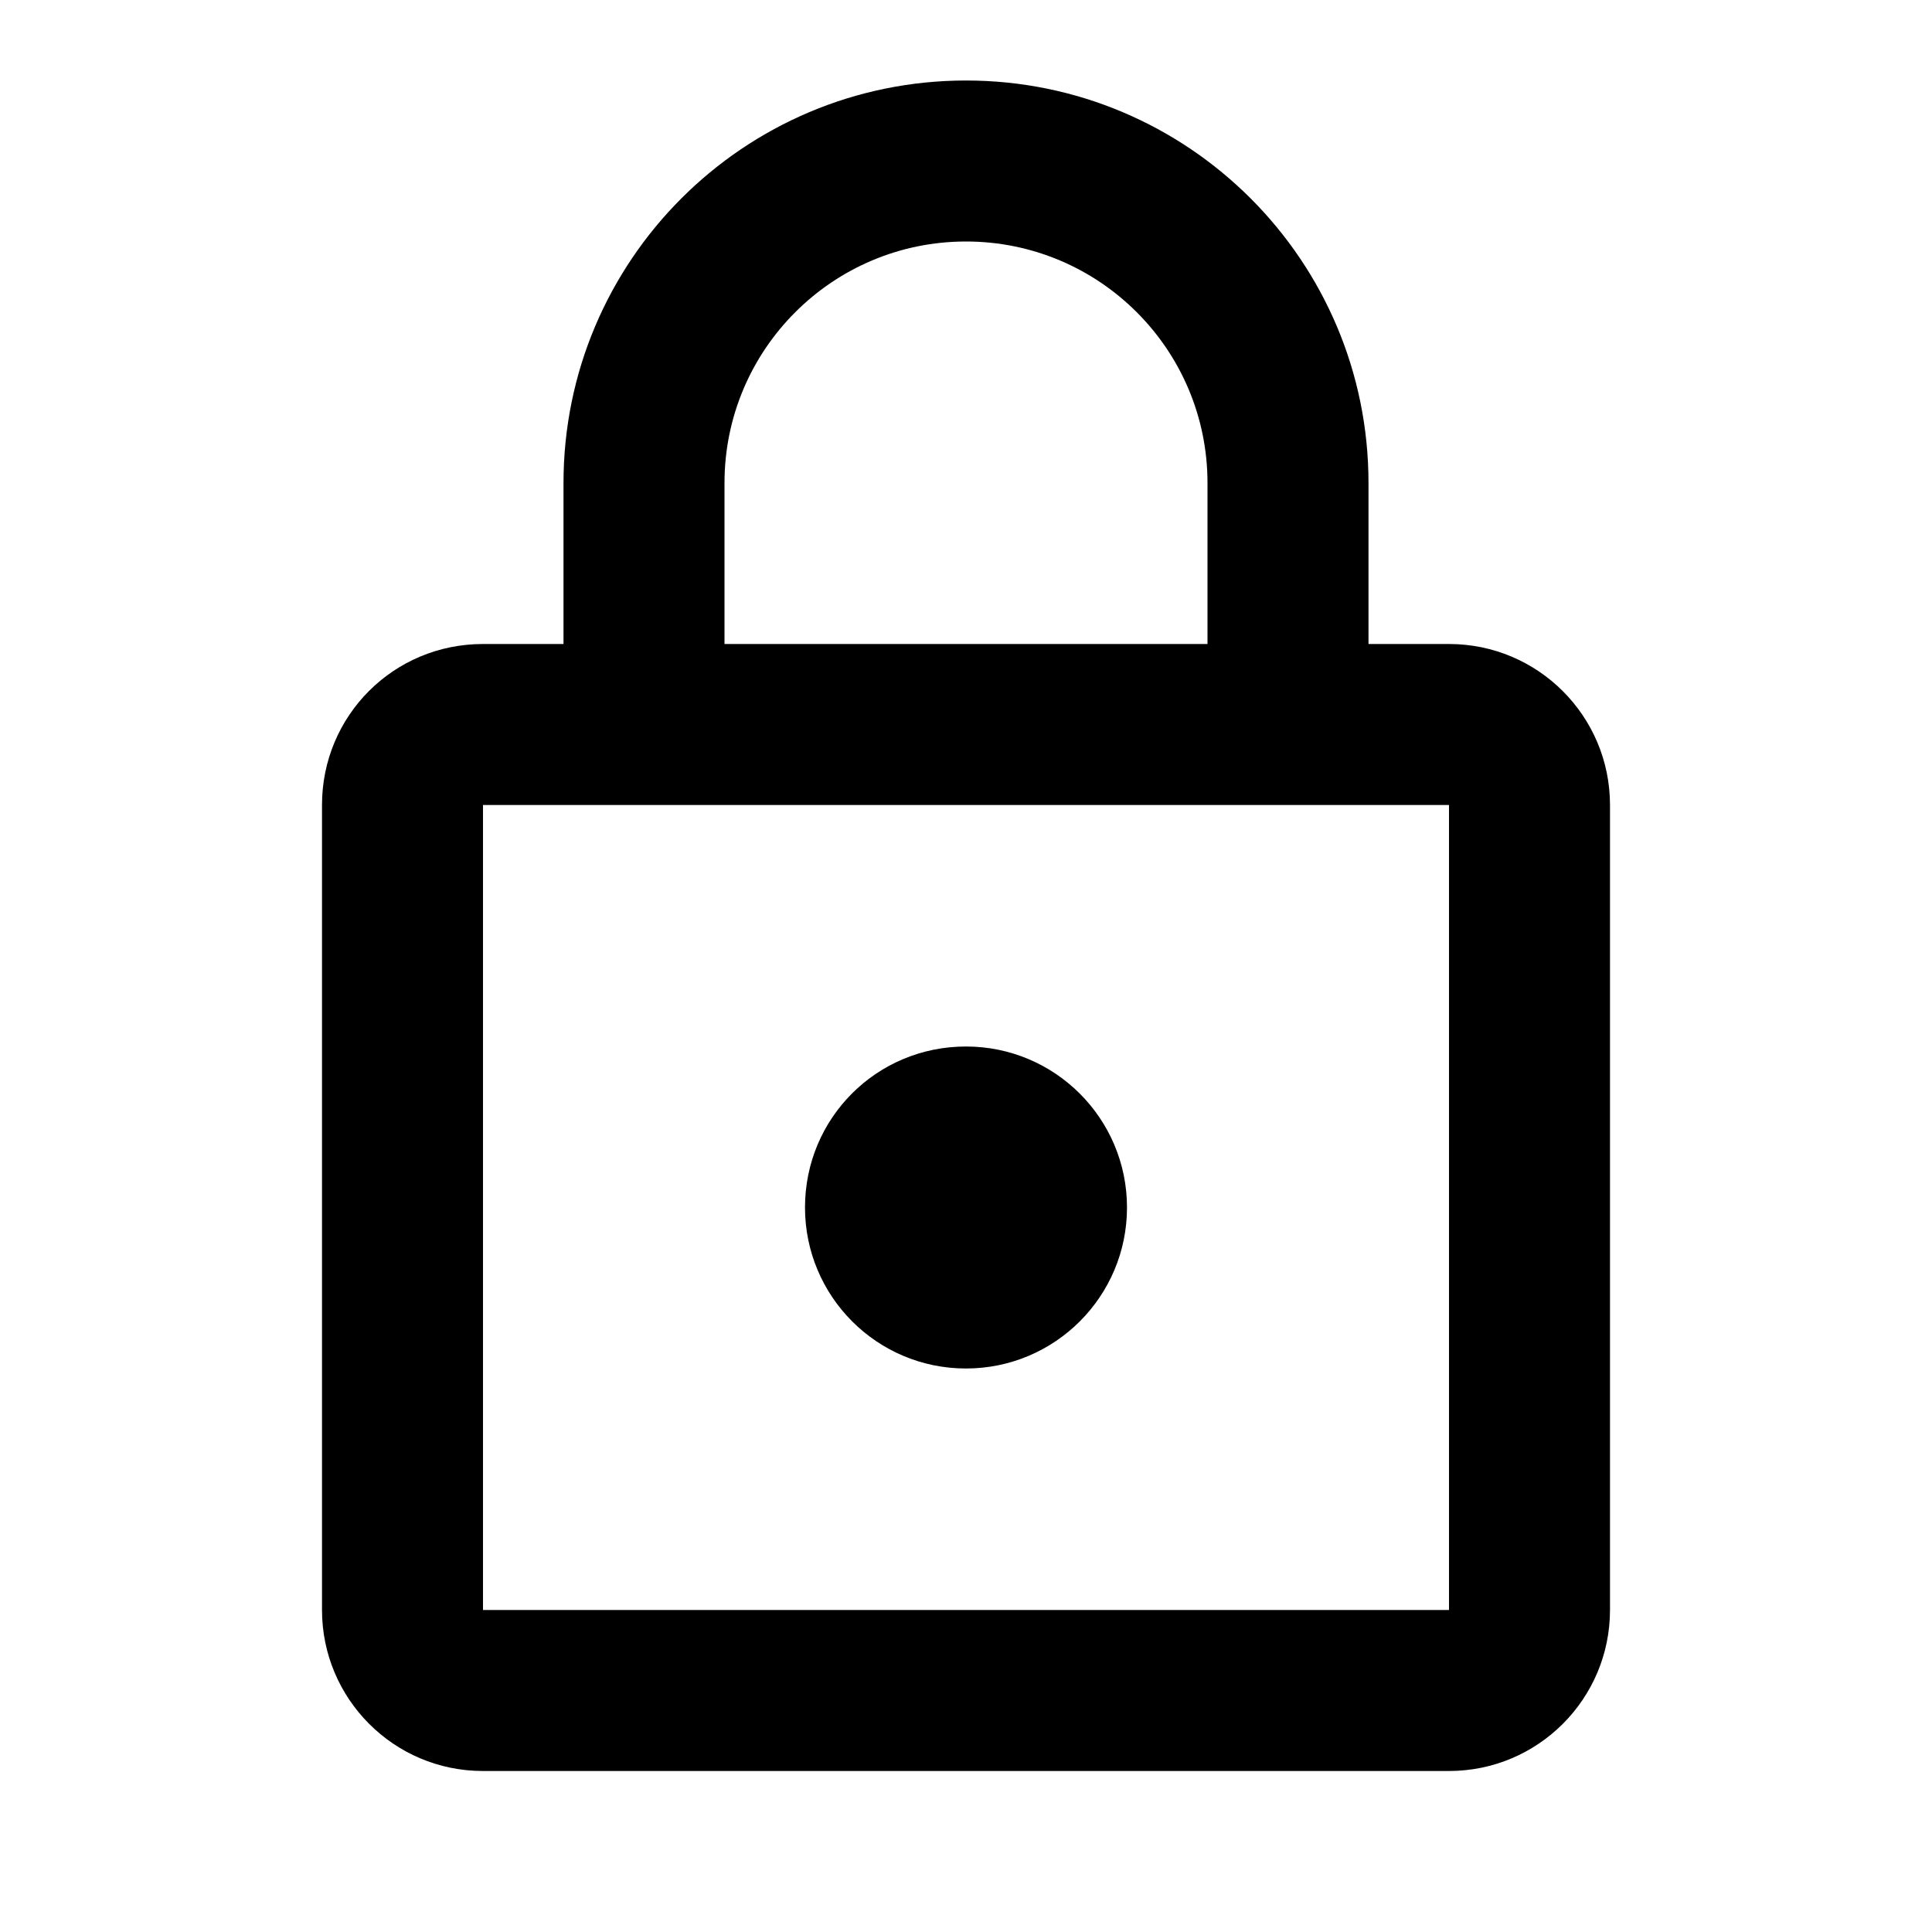
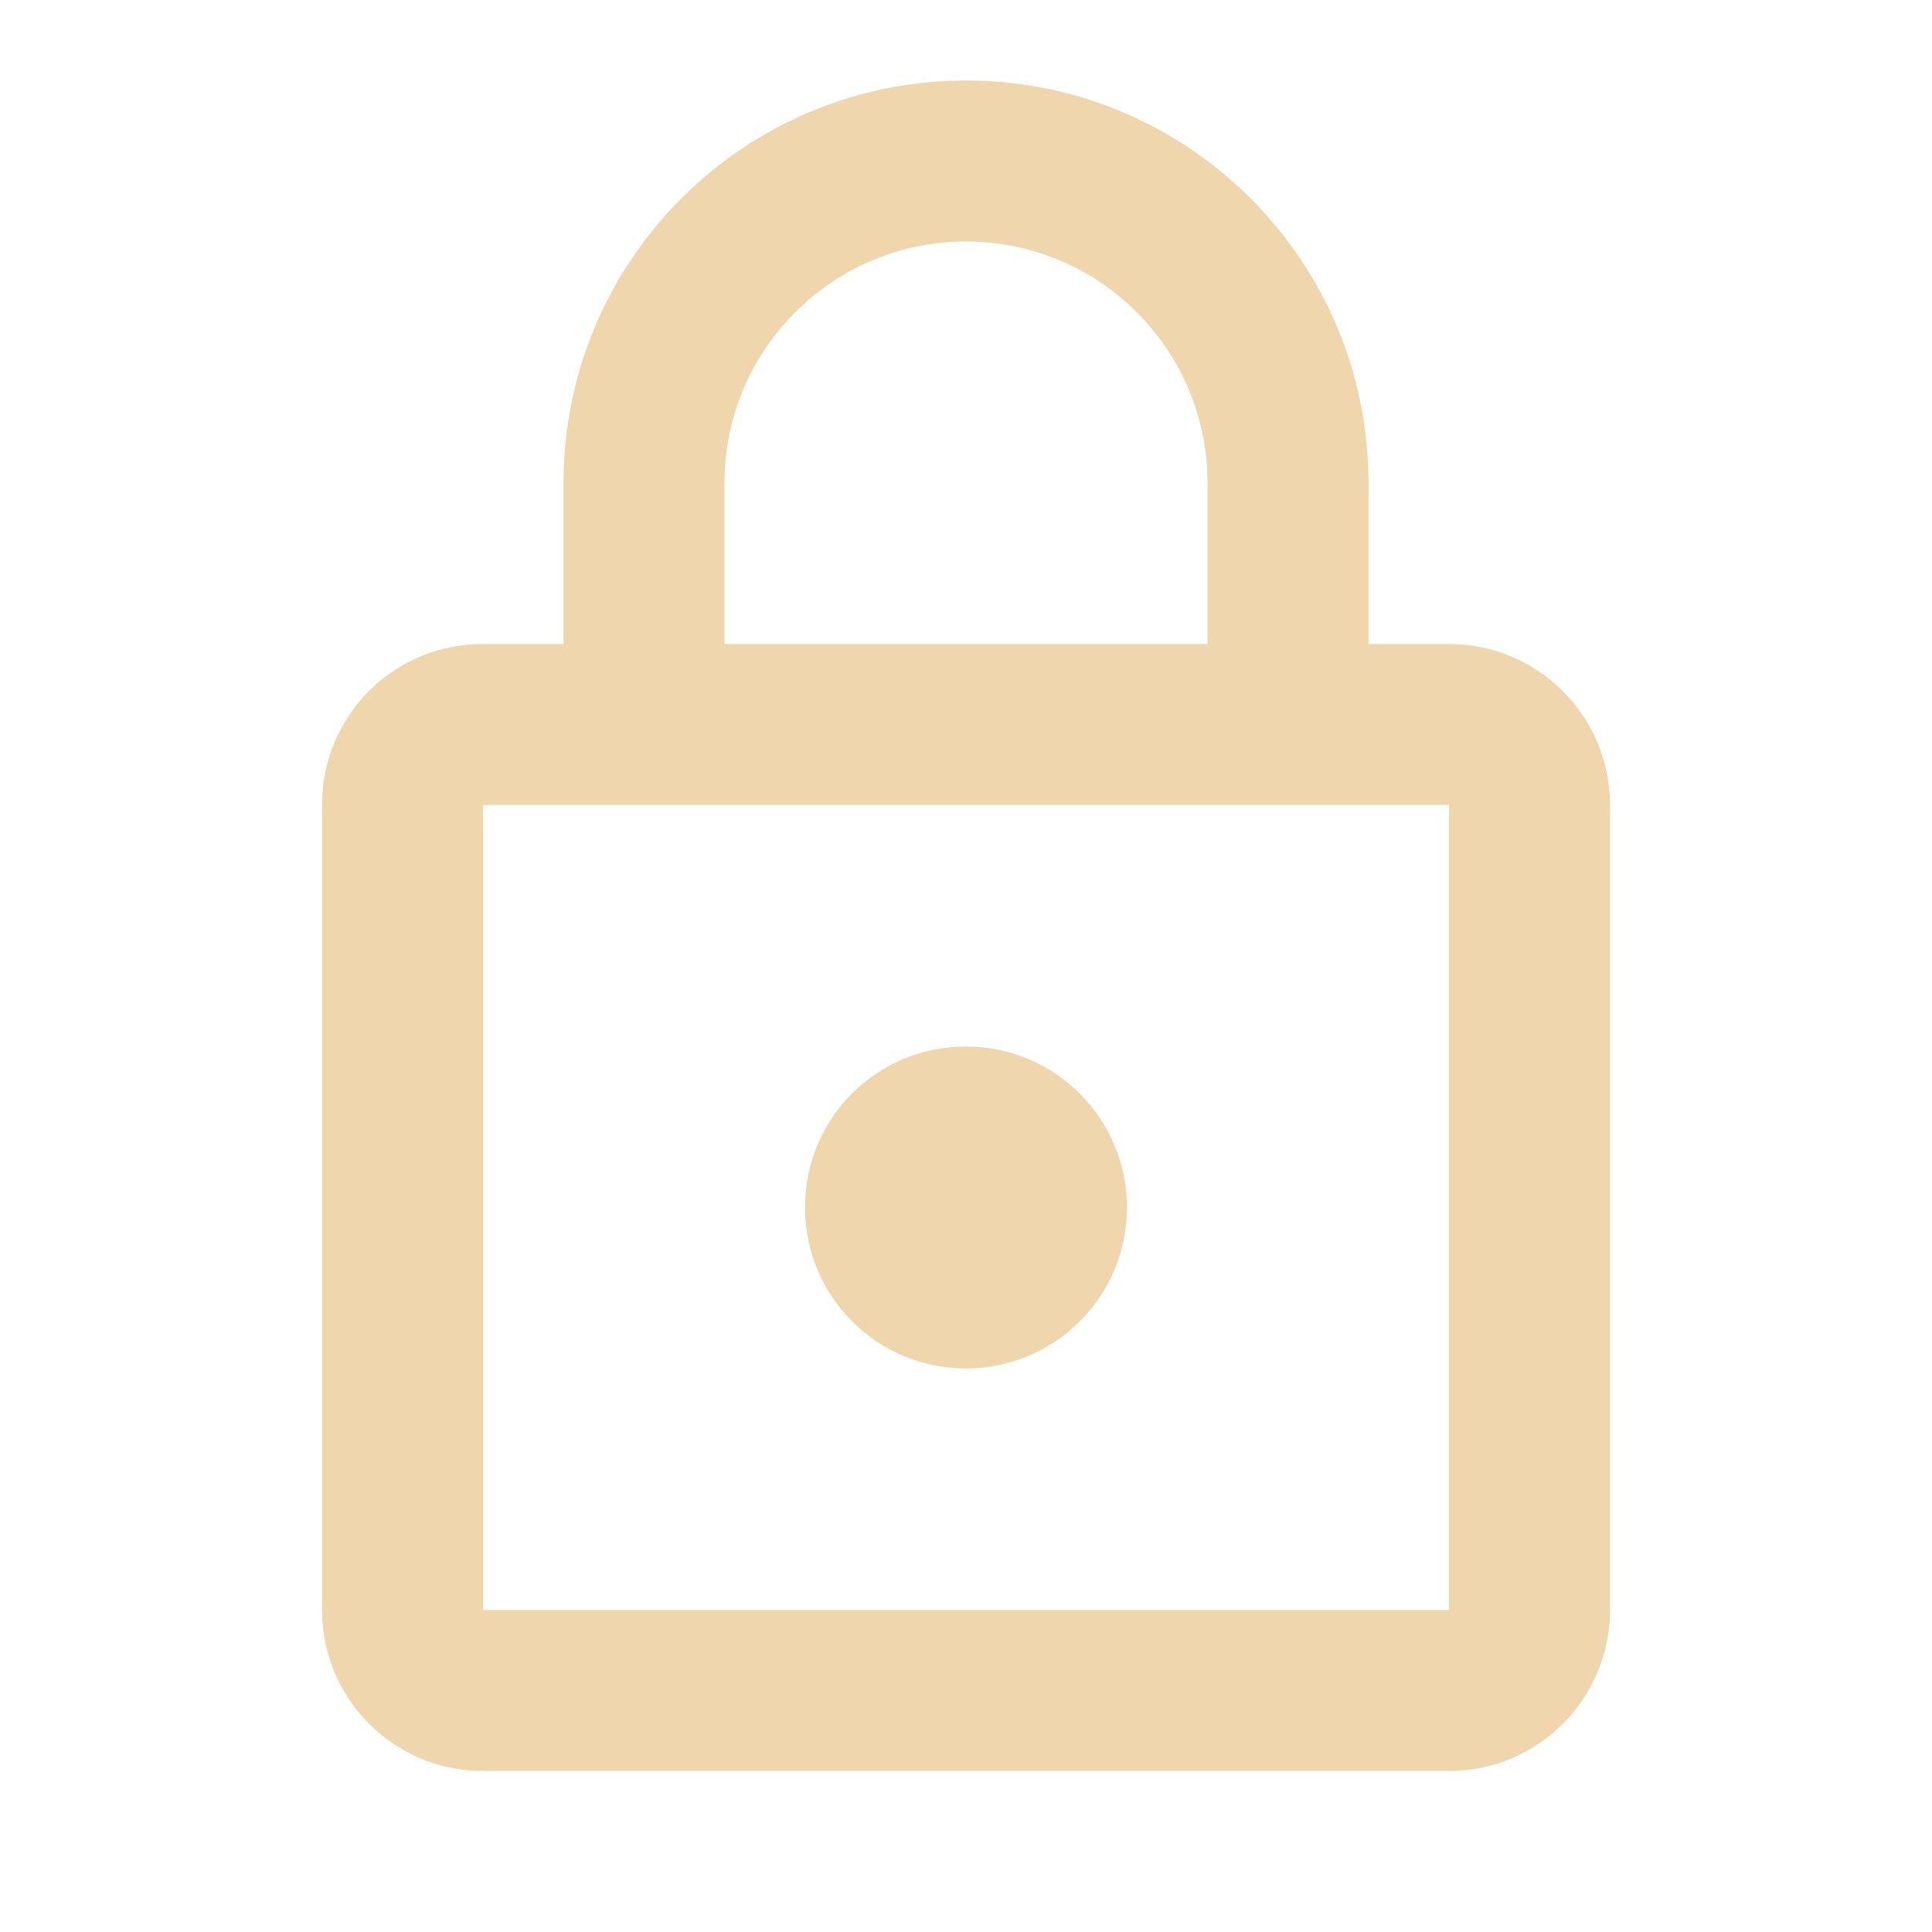
<svg xmlns="http://www.w3.org/2000/svg" viewBox="0 0 24 24">
-   <path d="M12,17C10.89,17 10,16.1 10,15C10,13.89 10.89,13 12,13A2,2 0 0,1 14,15A2,2 0 0,1 12,17M18,20V10H6V20H18M18,8A2,2 0 0,1 20,10V20A2,2 0 0,1 18,22H6C4.89,22 4,21.1 4,20V10C4,8.89 4.89,8 6,8H7V6A5,5 0 0,1 12,1A5,5 0 0,1 17,6V8H18M12,3A3,3 0 0,0 9,6V8H15V6A3,3 0 0,0 12,3Z" />
+   <path fill="#EFD6AC" d="M12,17C10.89,17 10,16.1 10,15C10,13.89 10.89,13 12,13A2,2 0 0,1 14,15A2,2 0 0,1 12,17M18,20V10H6V20H18M18,8A2,2 0 0,1 20,10V20A2,2 0 0,1 18,22H6C4.89,22 4,21.1 4,20V10C4,8.89 4.89,8 6,8H7V6A5,5 0 0,1 12,1A5,5 0 0,1 17,6V8H18M12,3A3,3 0 0,0 9,6V8H15V6A3,3 0 0,0 12,3Z" />
</svg>
